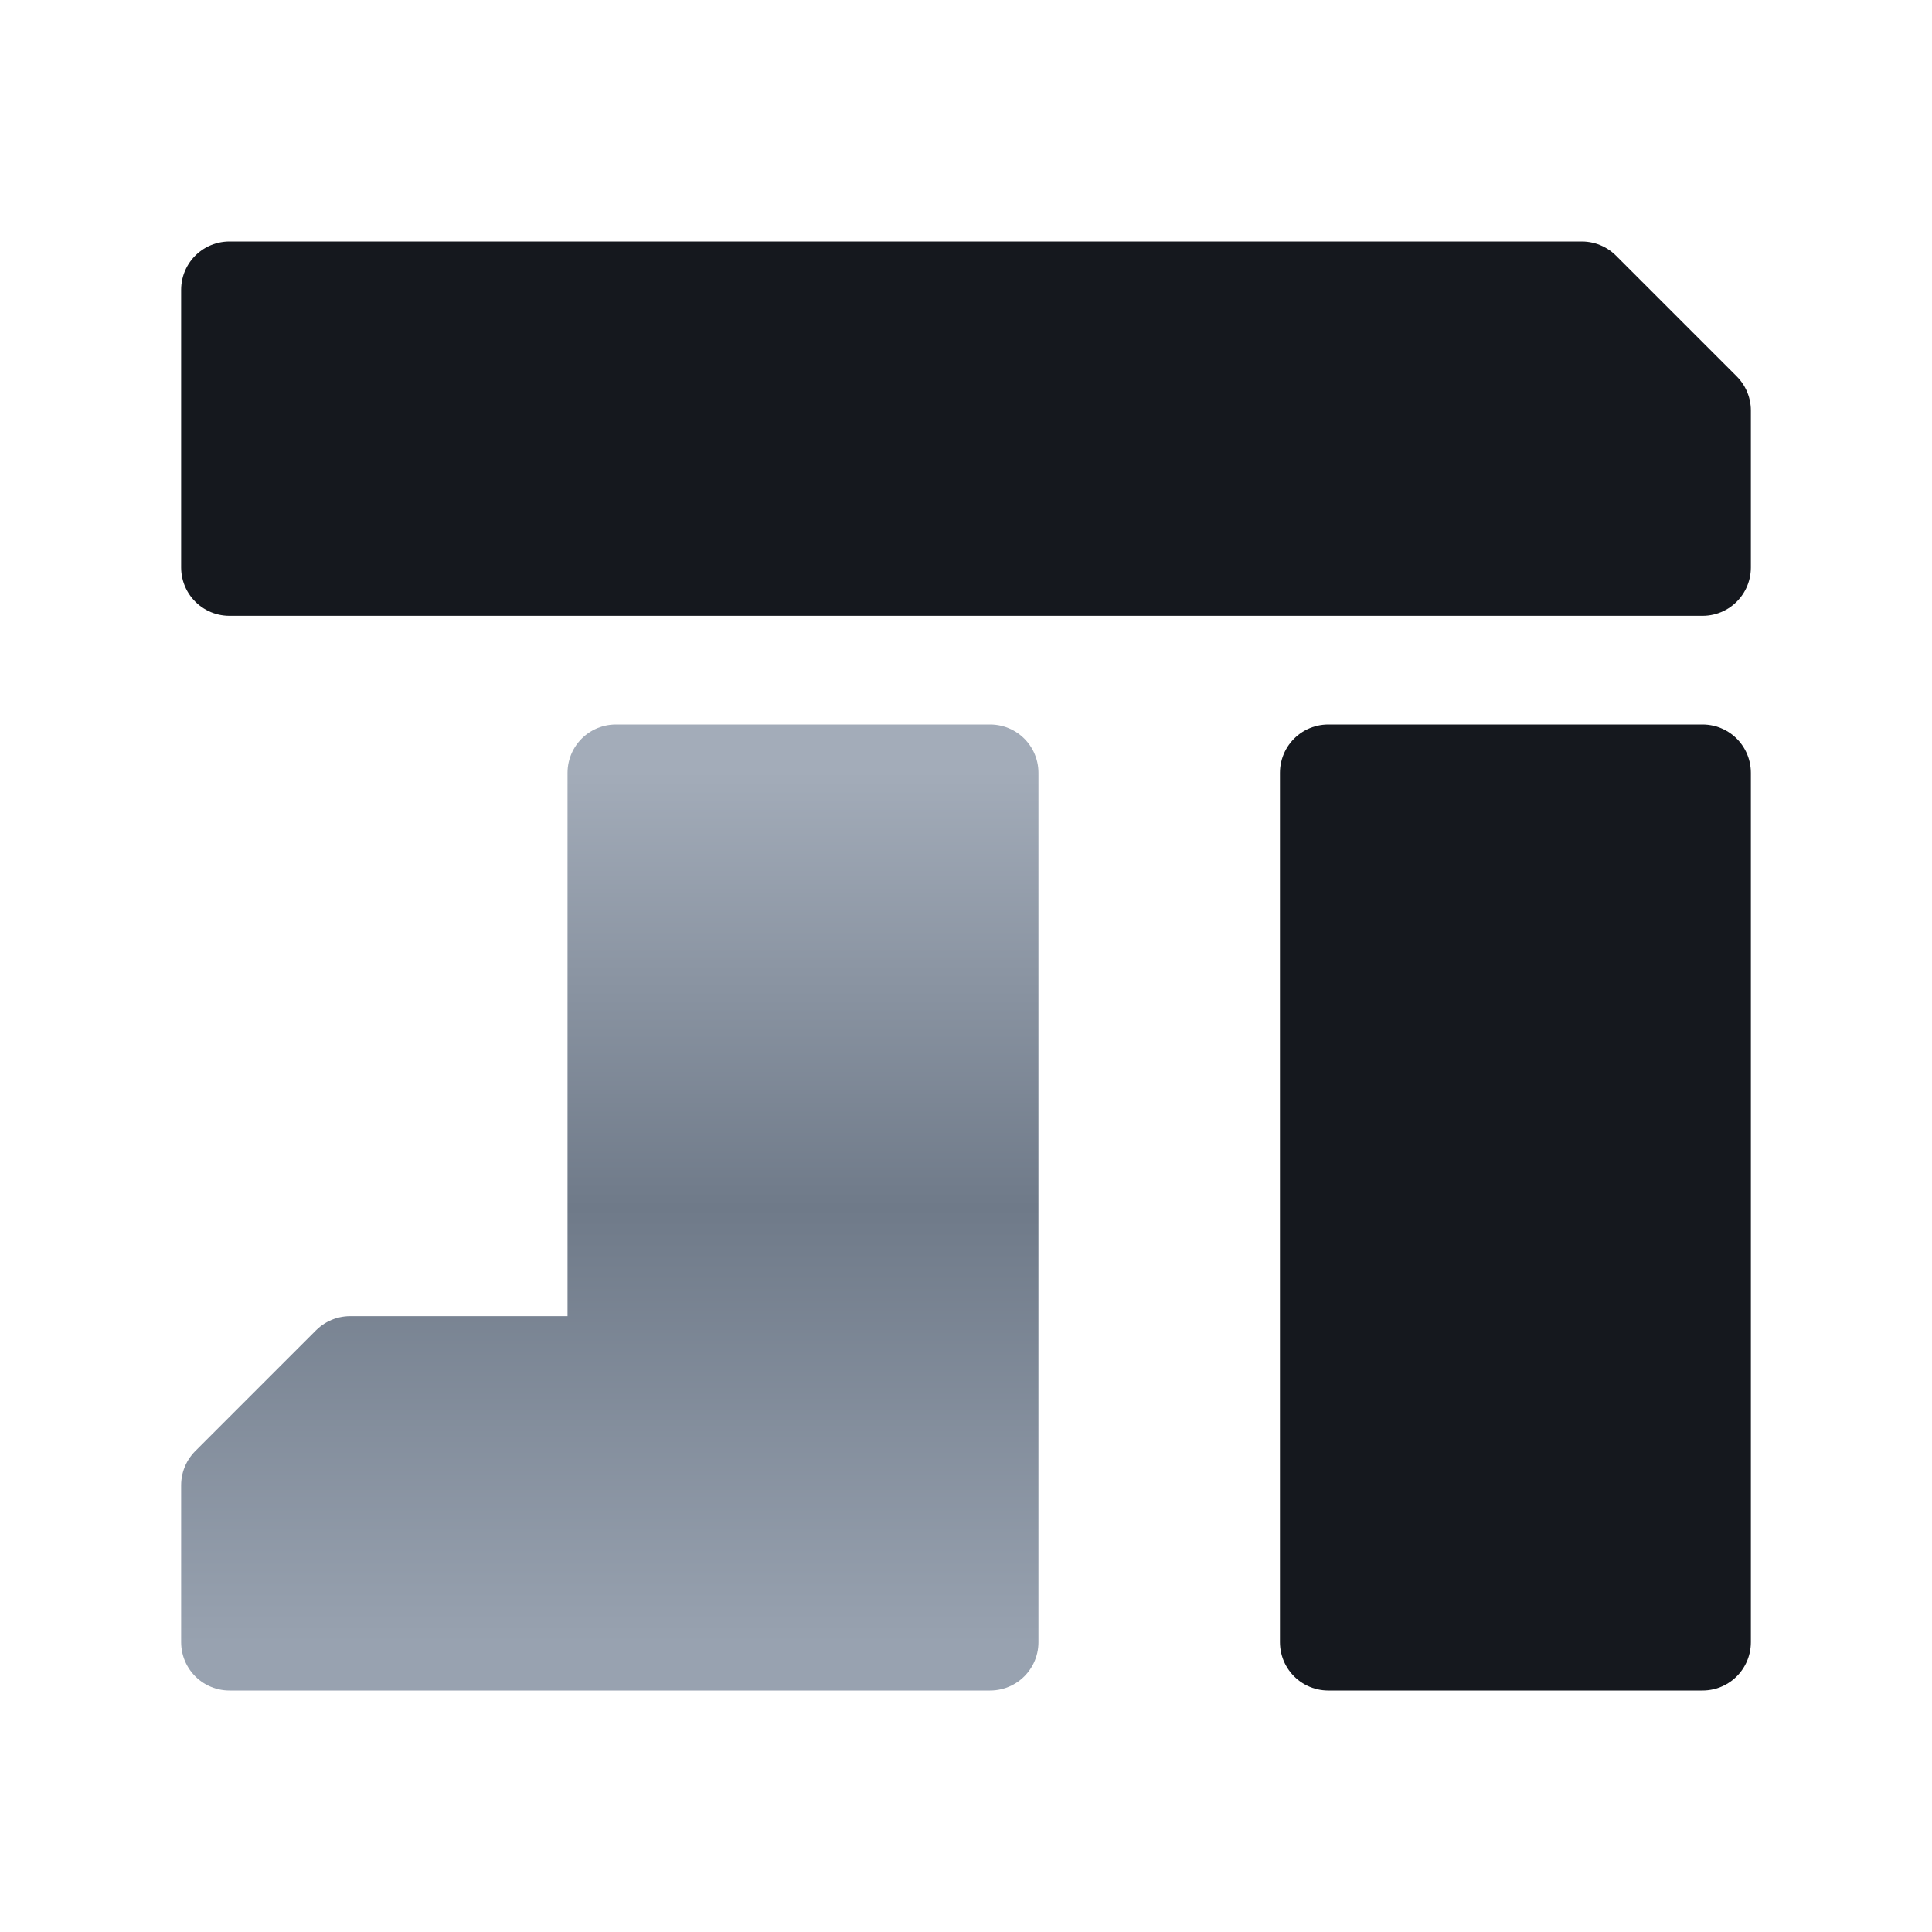
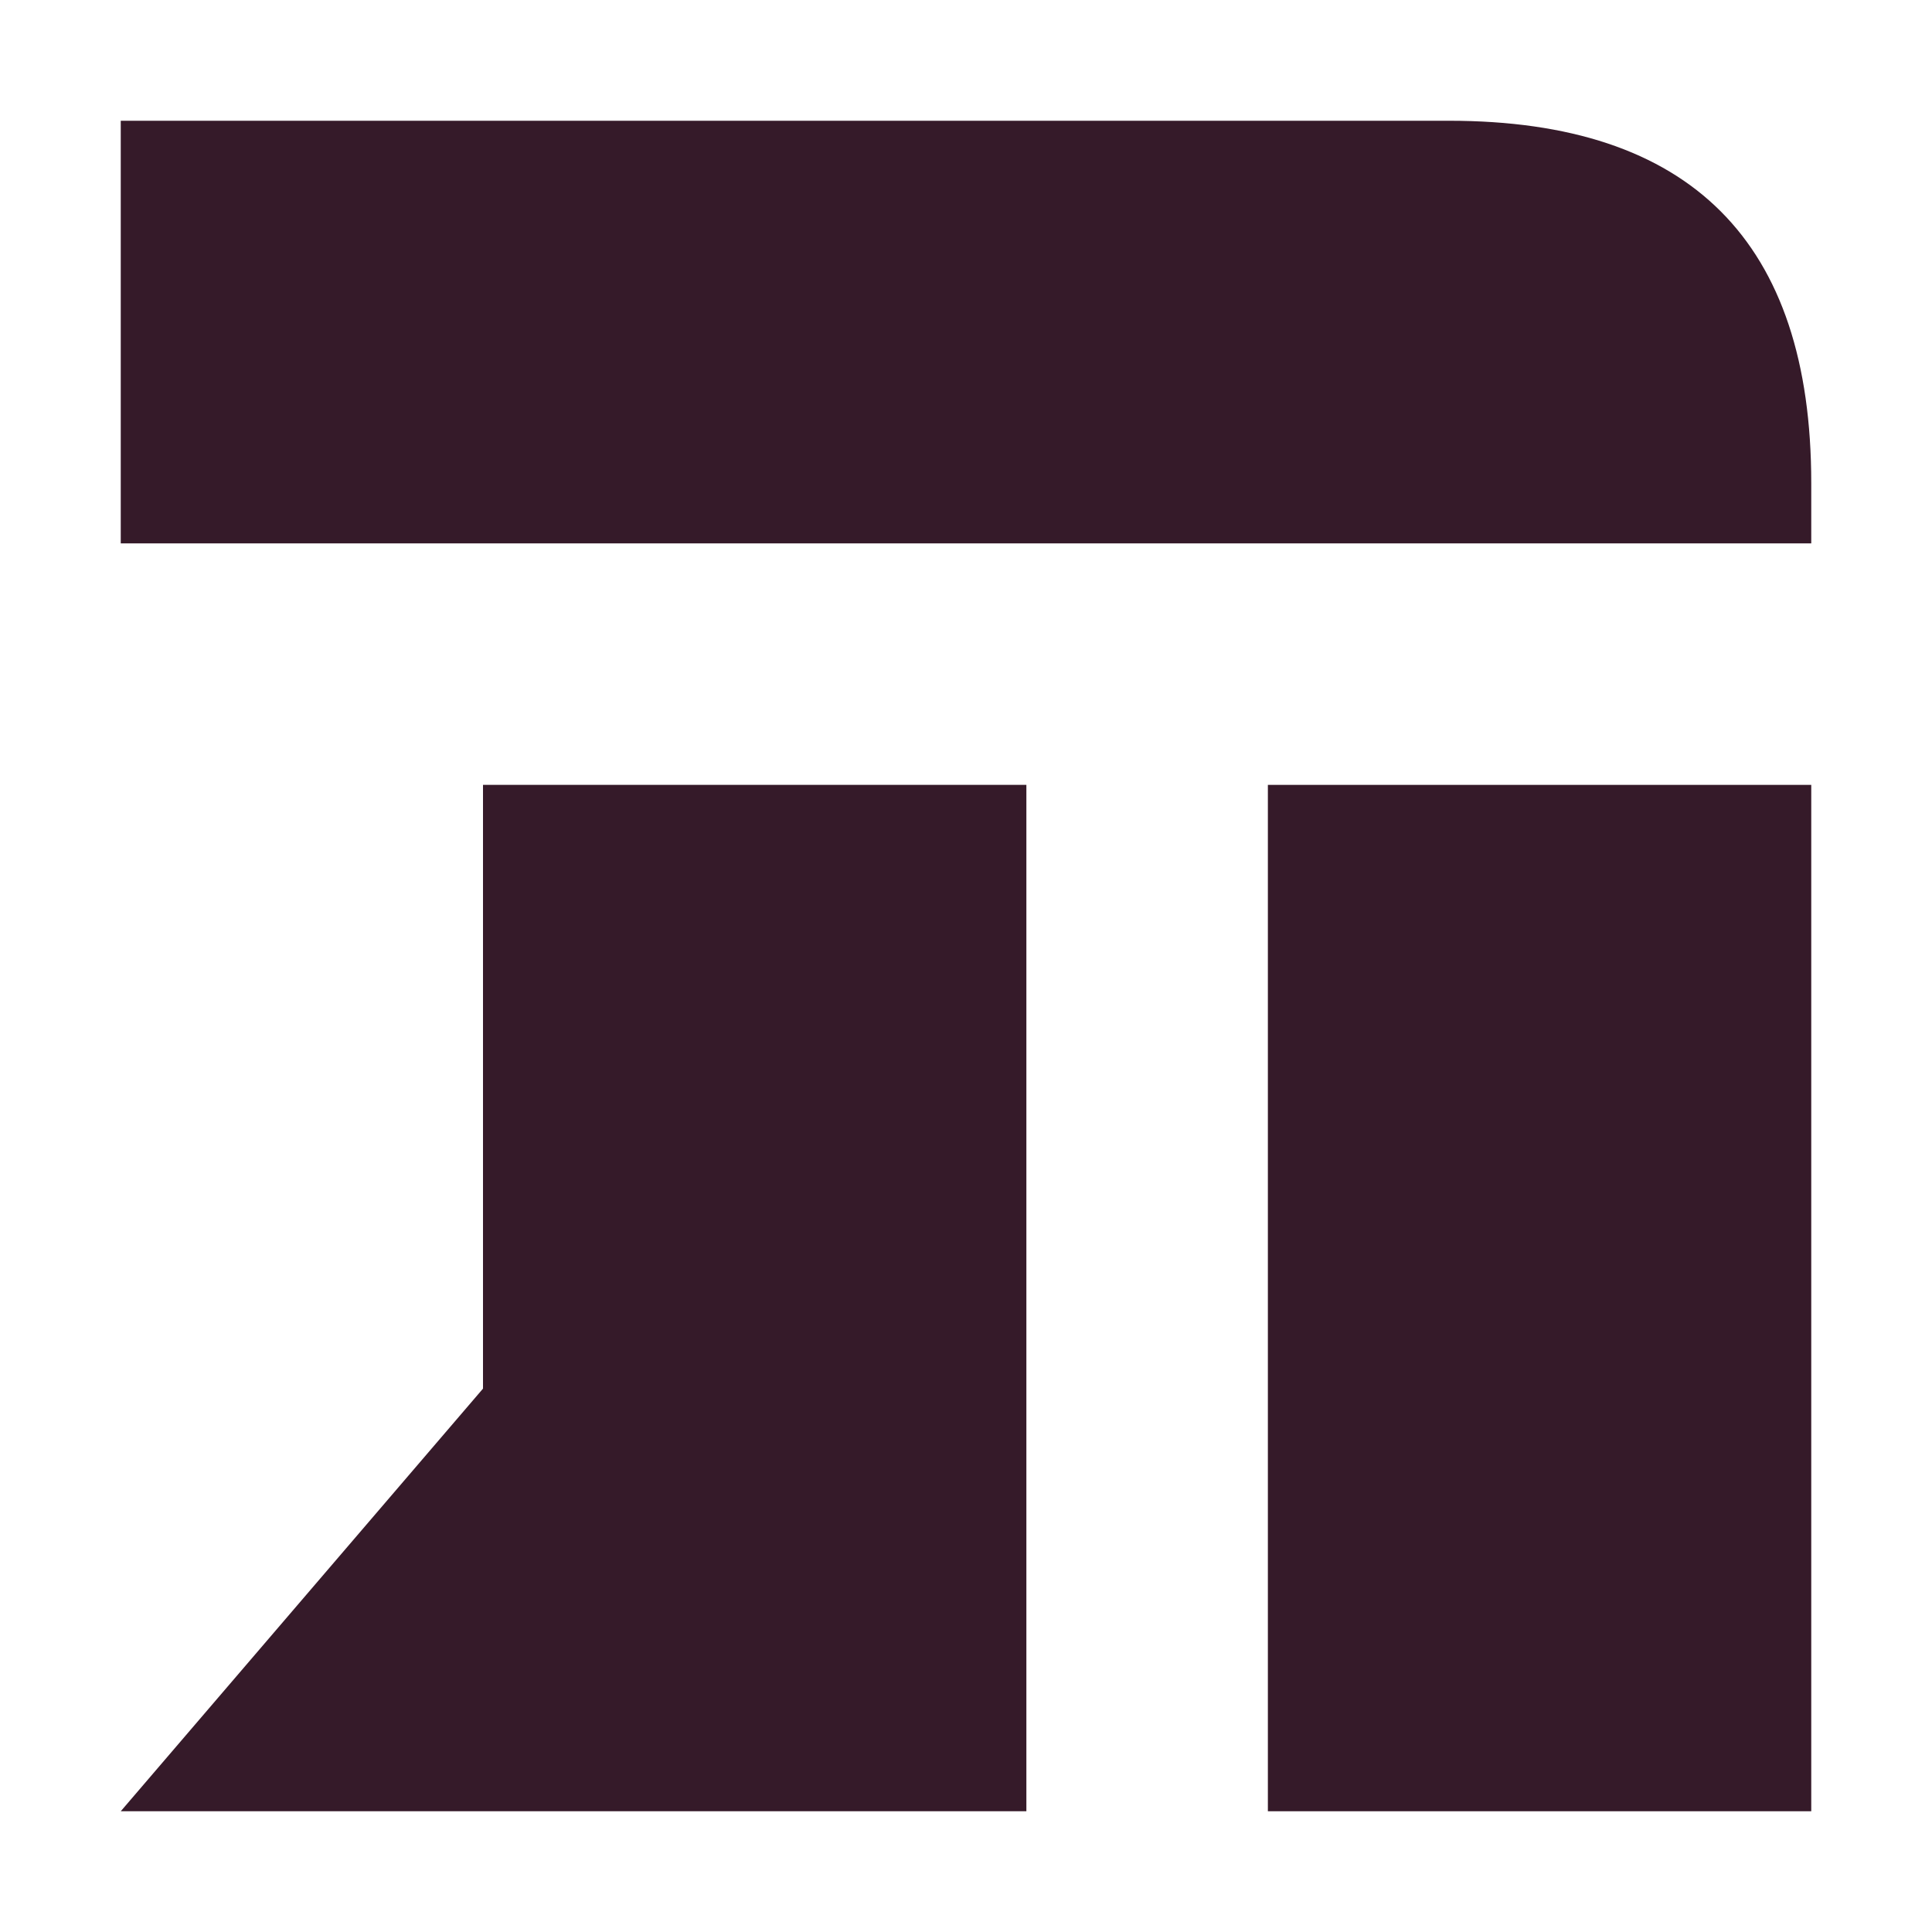
<svg xmlns="http://www.w3.org/2000/svg" viewBox="0 0 32 32" role="img" aria-label="תפילה">
-   <defs>
-     <linearGradient id="tfs" x1="0" y1="0" x2="0" y2="1">
-       <stop offset="0" stop-color="#A3ACB9" />
-       <stop offset=".5" stop-color="#6F7A89" />
-       <stop offset="1" stop-color="#98A2B0" />
-     </linearGradient>
-   </defs>
-   <path d="M3.8 4.8H26.2L28.2 6.8V9.4H3.8Z" fill="#15181E" stroke="#15181E" stroke-width="1.6" stroke-linejoin="round" />
-   <path d="M22 12.8H28.2V27.2H22Z" fill="#15181E" stroke="#15181E" stroke-width="1.6" stroke-linejoin="round" />
-   <path d="M10.2 12.8H16.4V27.2H3.8V24.6L5.8 22.6H10.2Z" fill="url(#tfs)" stroke="url(#tfs)" stroke-width="1.6" stroke-linejoin="round" />
+   <path d="M2 2H24Q30 2 30 8V9H2Z" fill="#351A29" />
+   <path d="M21 13H30V30H21Z" fill="#351A29" />
+   <path d="M8 13H17V30H2L8 23Z" fill="#351A29" />
</svg>
